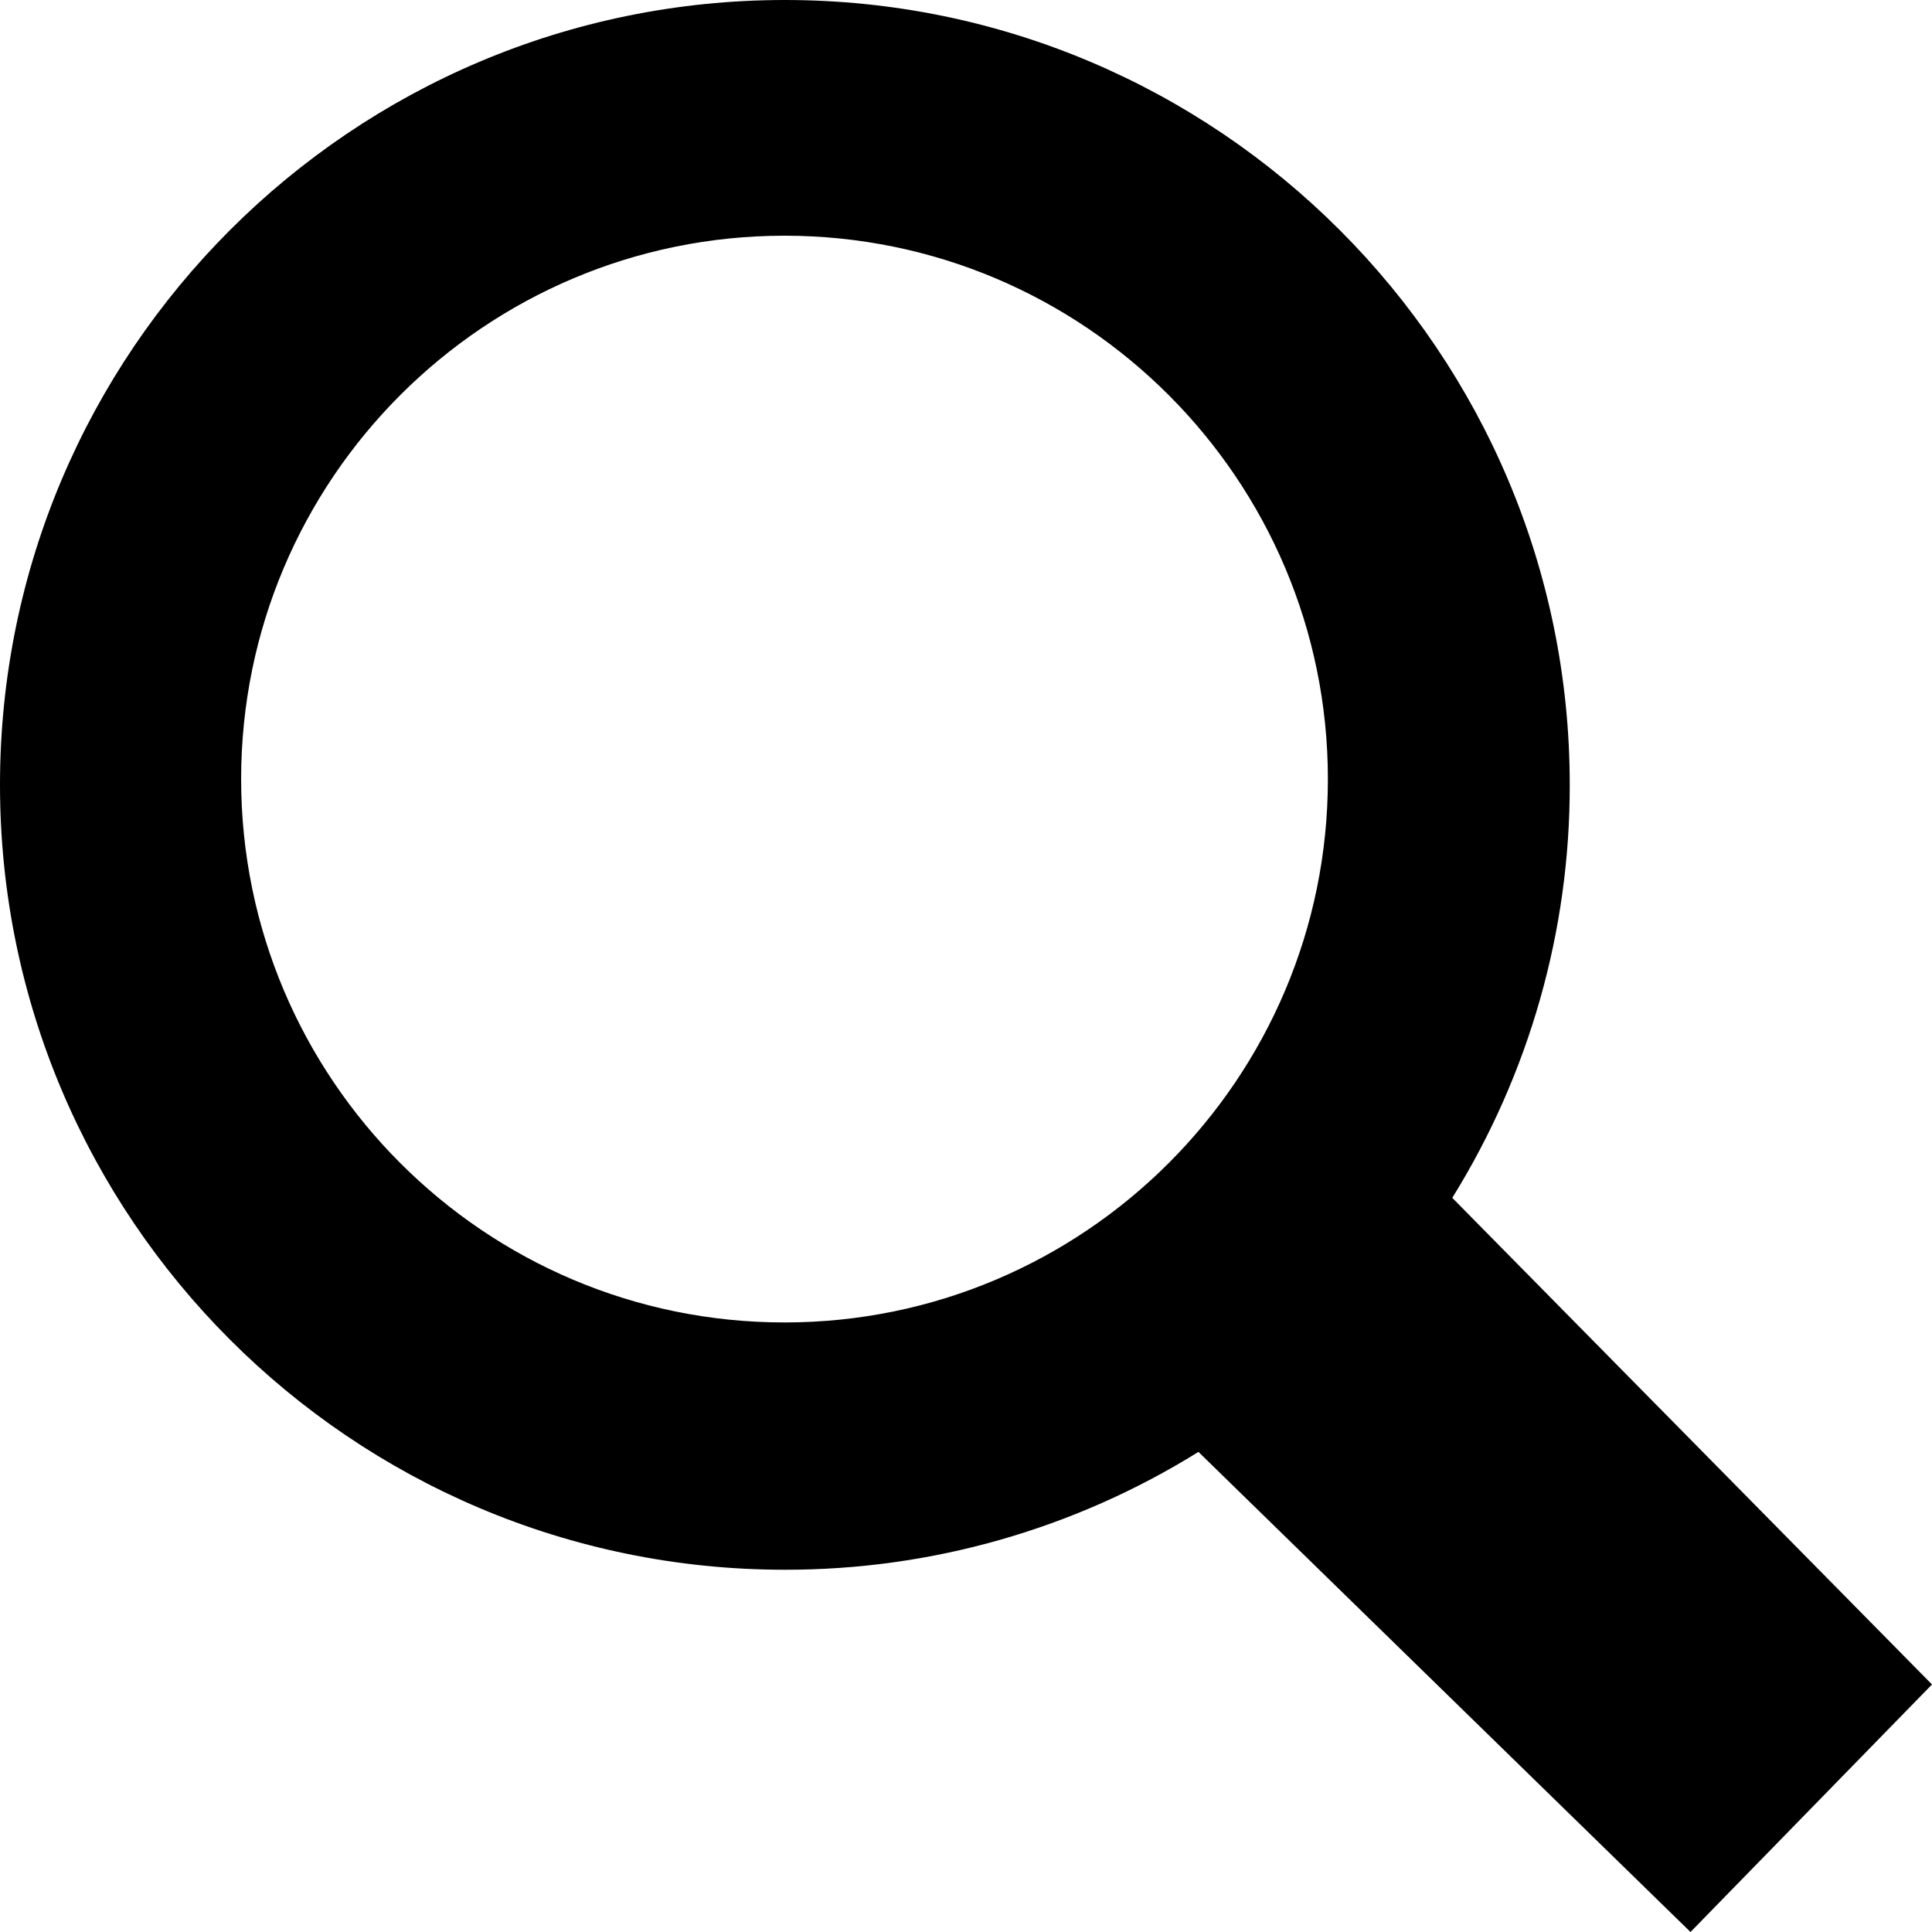
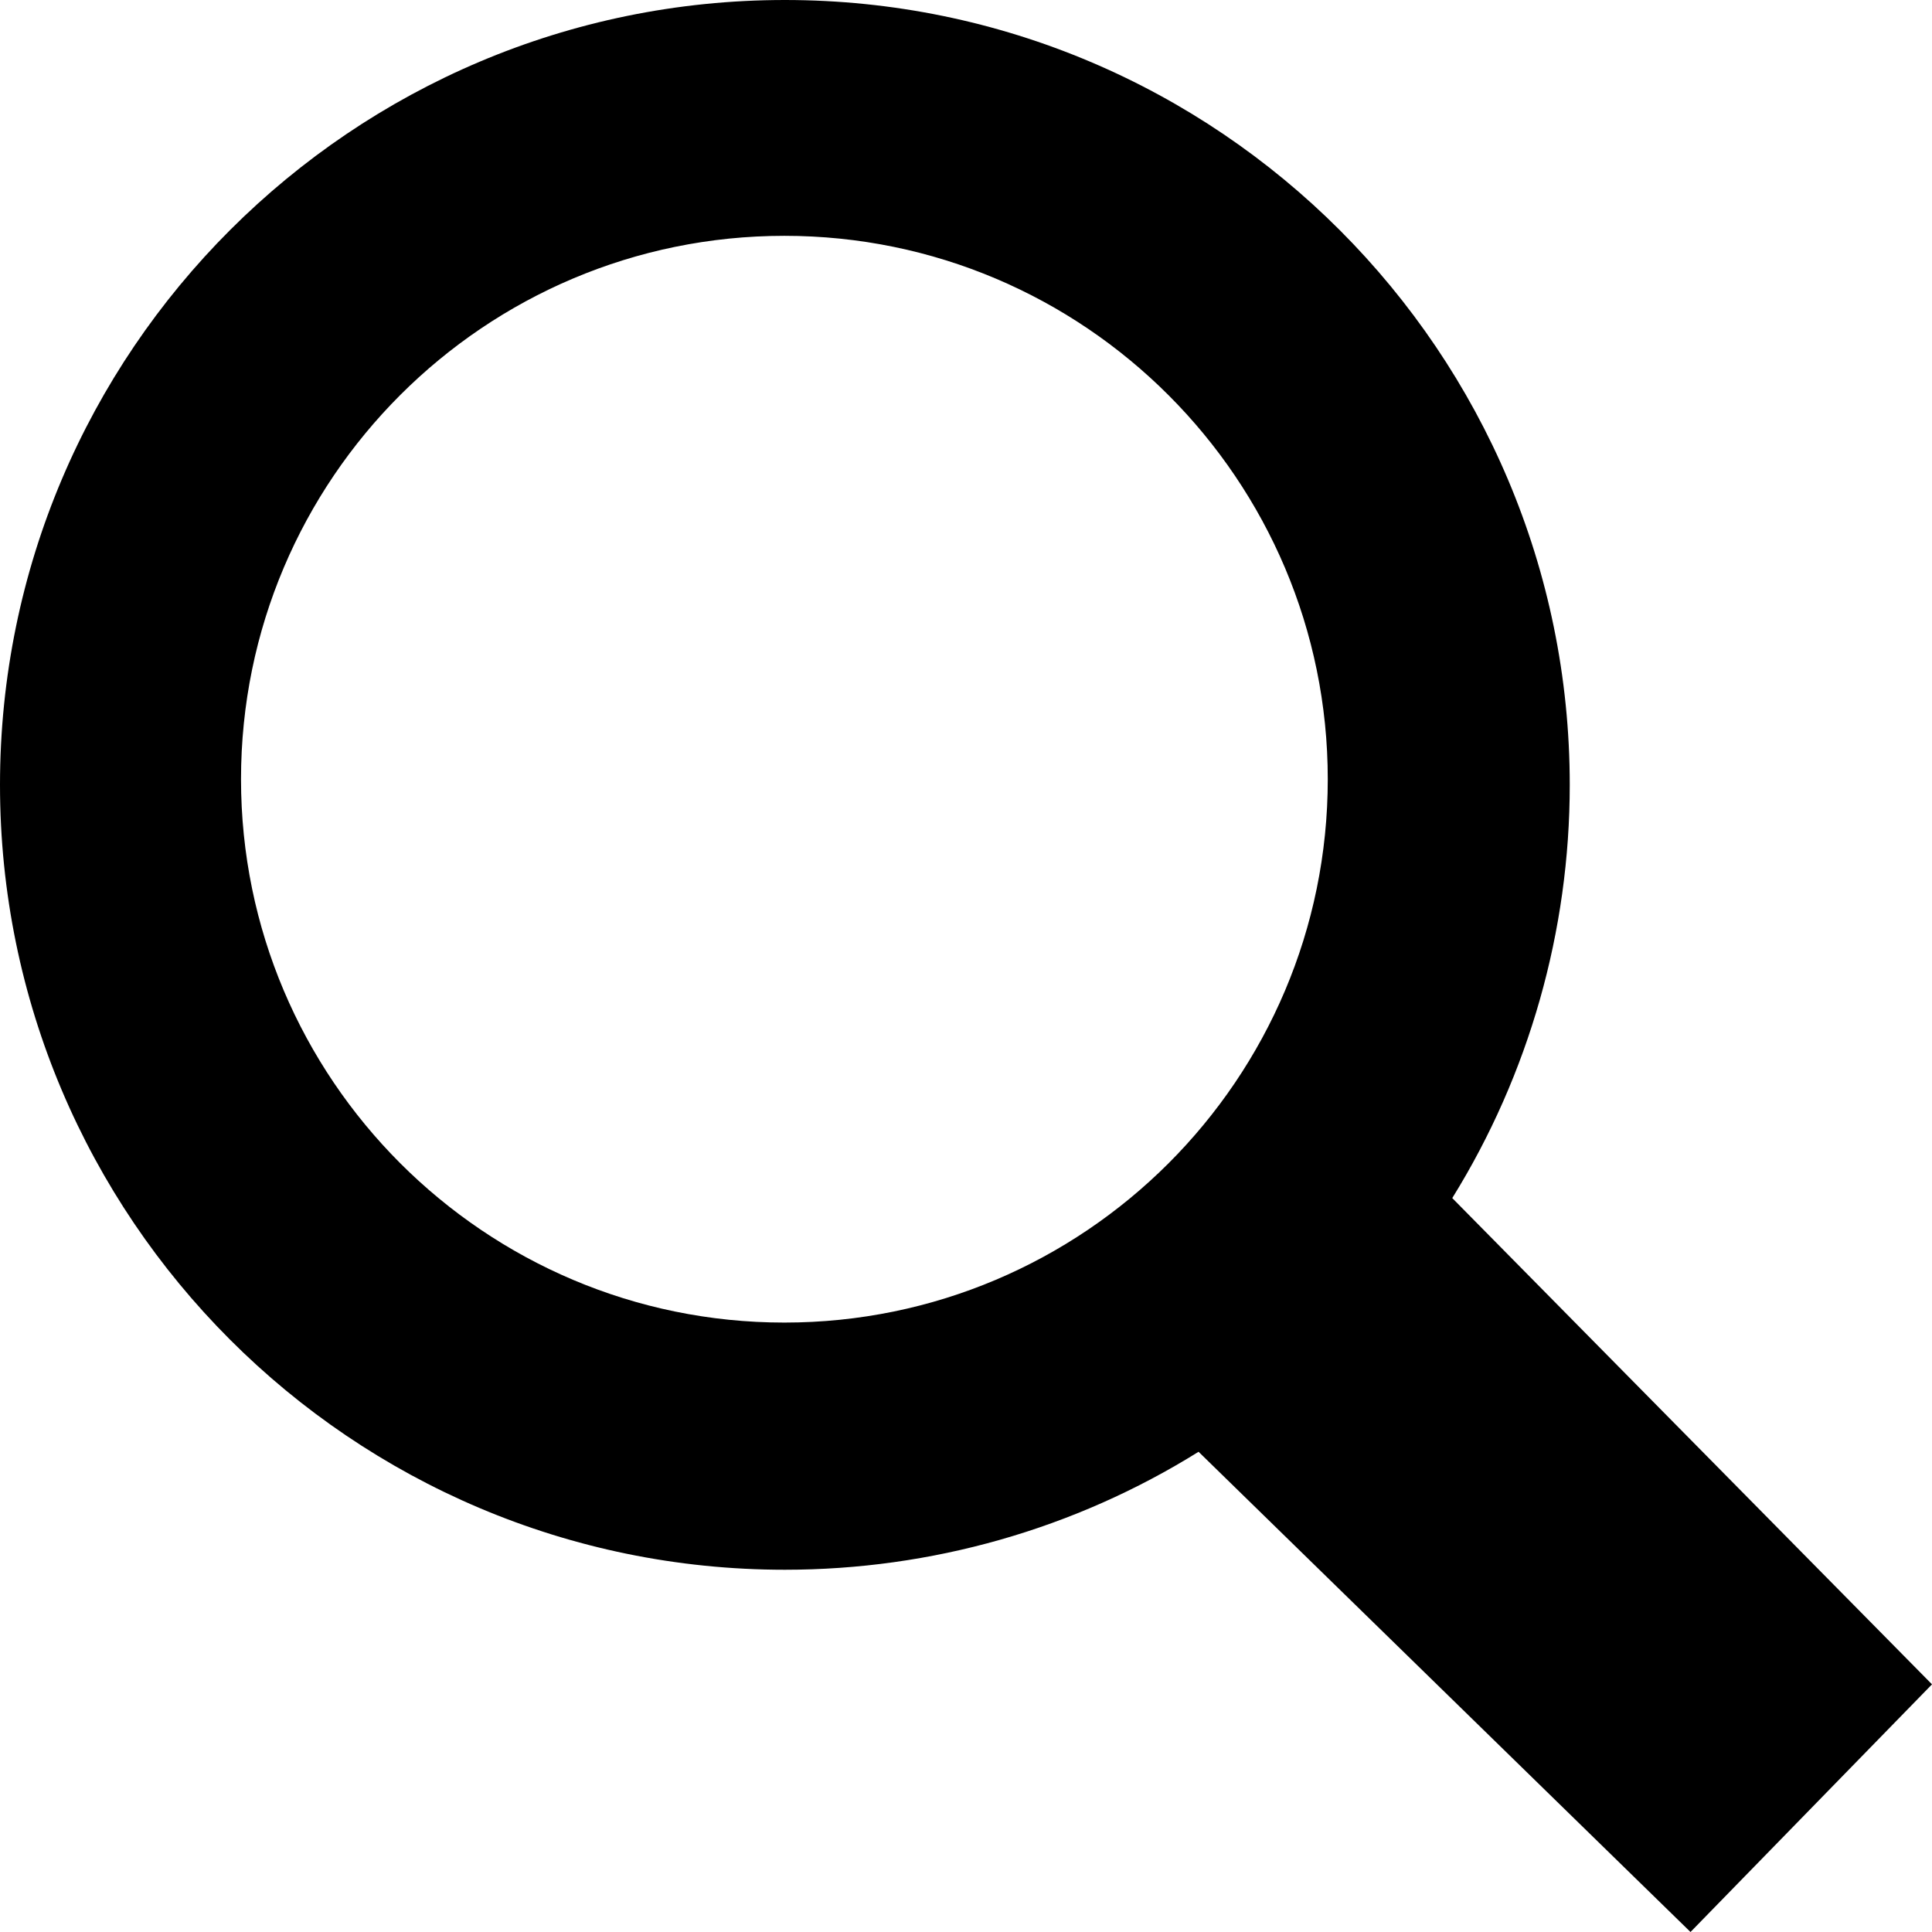
- <svg xmlns="http://www.w3.org/2000/svg" fill="#000000" width="800px" height="800px" viewBox="0 0 16 16">
-   <path d="M12.027 9.92L16 13.95 14 16l-4.075-3.976A6.465 6.465 0 0 1 6.5 13C2.91 13 0 10.083 0 6.5 0 2.91 2.917 0 6.5 0 10.09 0 13 2.917 13 6.5a6.463 6.463 0 0 1-.973 3.42zM1.997 6.452c0 2.48 2.014 4.5 4.5 4.5 2.48 0 4.5-2.015 4.5-4.5 0-2.48-2.015-4.5-4.5-4.5-2.48 0-4.5 2.014-4.5 4.5z" fill-rule="evenodd" />
+ <svg xmlns="http://www.w3.org/2000/svg" width="16px" height="16px" viewBox="0 0 16 16" version="1.1">
+   <g id="surface1">
+     <path style=" stroke:none;fill-rule:evenodd;fill:rgb(0%,0%,0%);fill-opacity:1;" d="M 12.027 9.922 L 16 13.949 L 14 16 L 9.926 12.023 C 8.898 12.664 7.711 13 6.5 13 C 2.91 13 0 10.082 0 6.5 C 0 2.91 2.918 0 6.5 0 C 10.09 0 13 2.918 13 6.5 C 13 7.707 12.664 8.895 12.027 9.922 Z M 1.996 6.453 C 1.996 8.934 4.012 10.953 6.496 10.953 C 8.977 10.953 10.996 8.938 10.996 6.453 C 10.996 3.973 8.98 1.953 6.496 1.953 C 4.016 1.953 1.996 3.965 1.996 6.453 Z M 1.996 6.453 " />
+   </g>
</svg>
